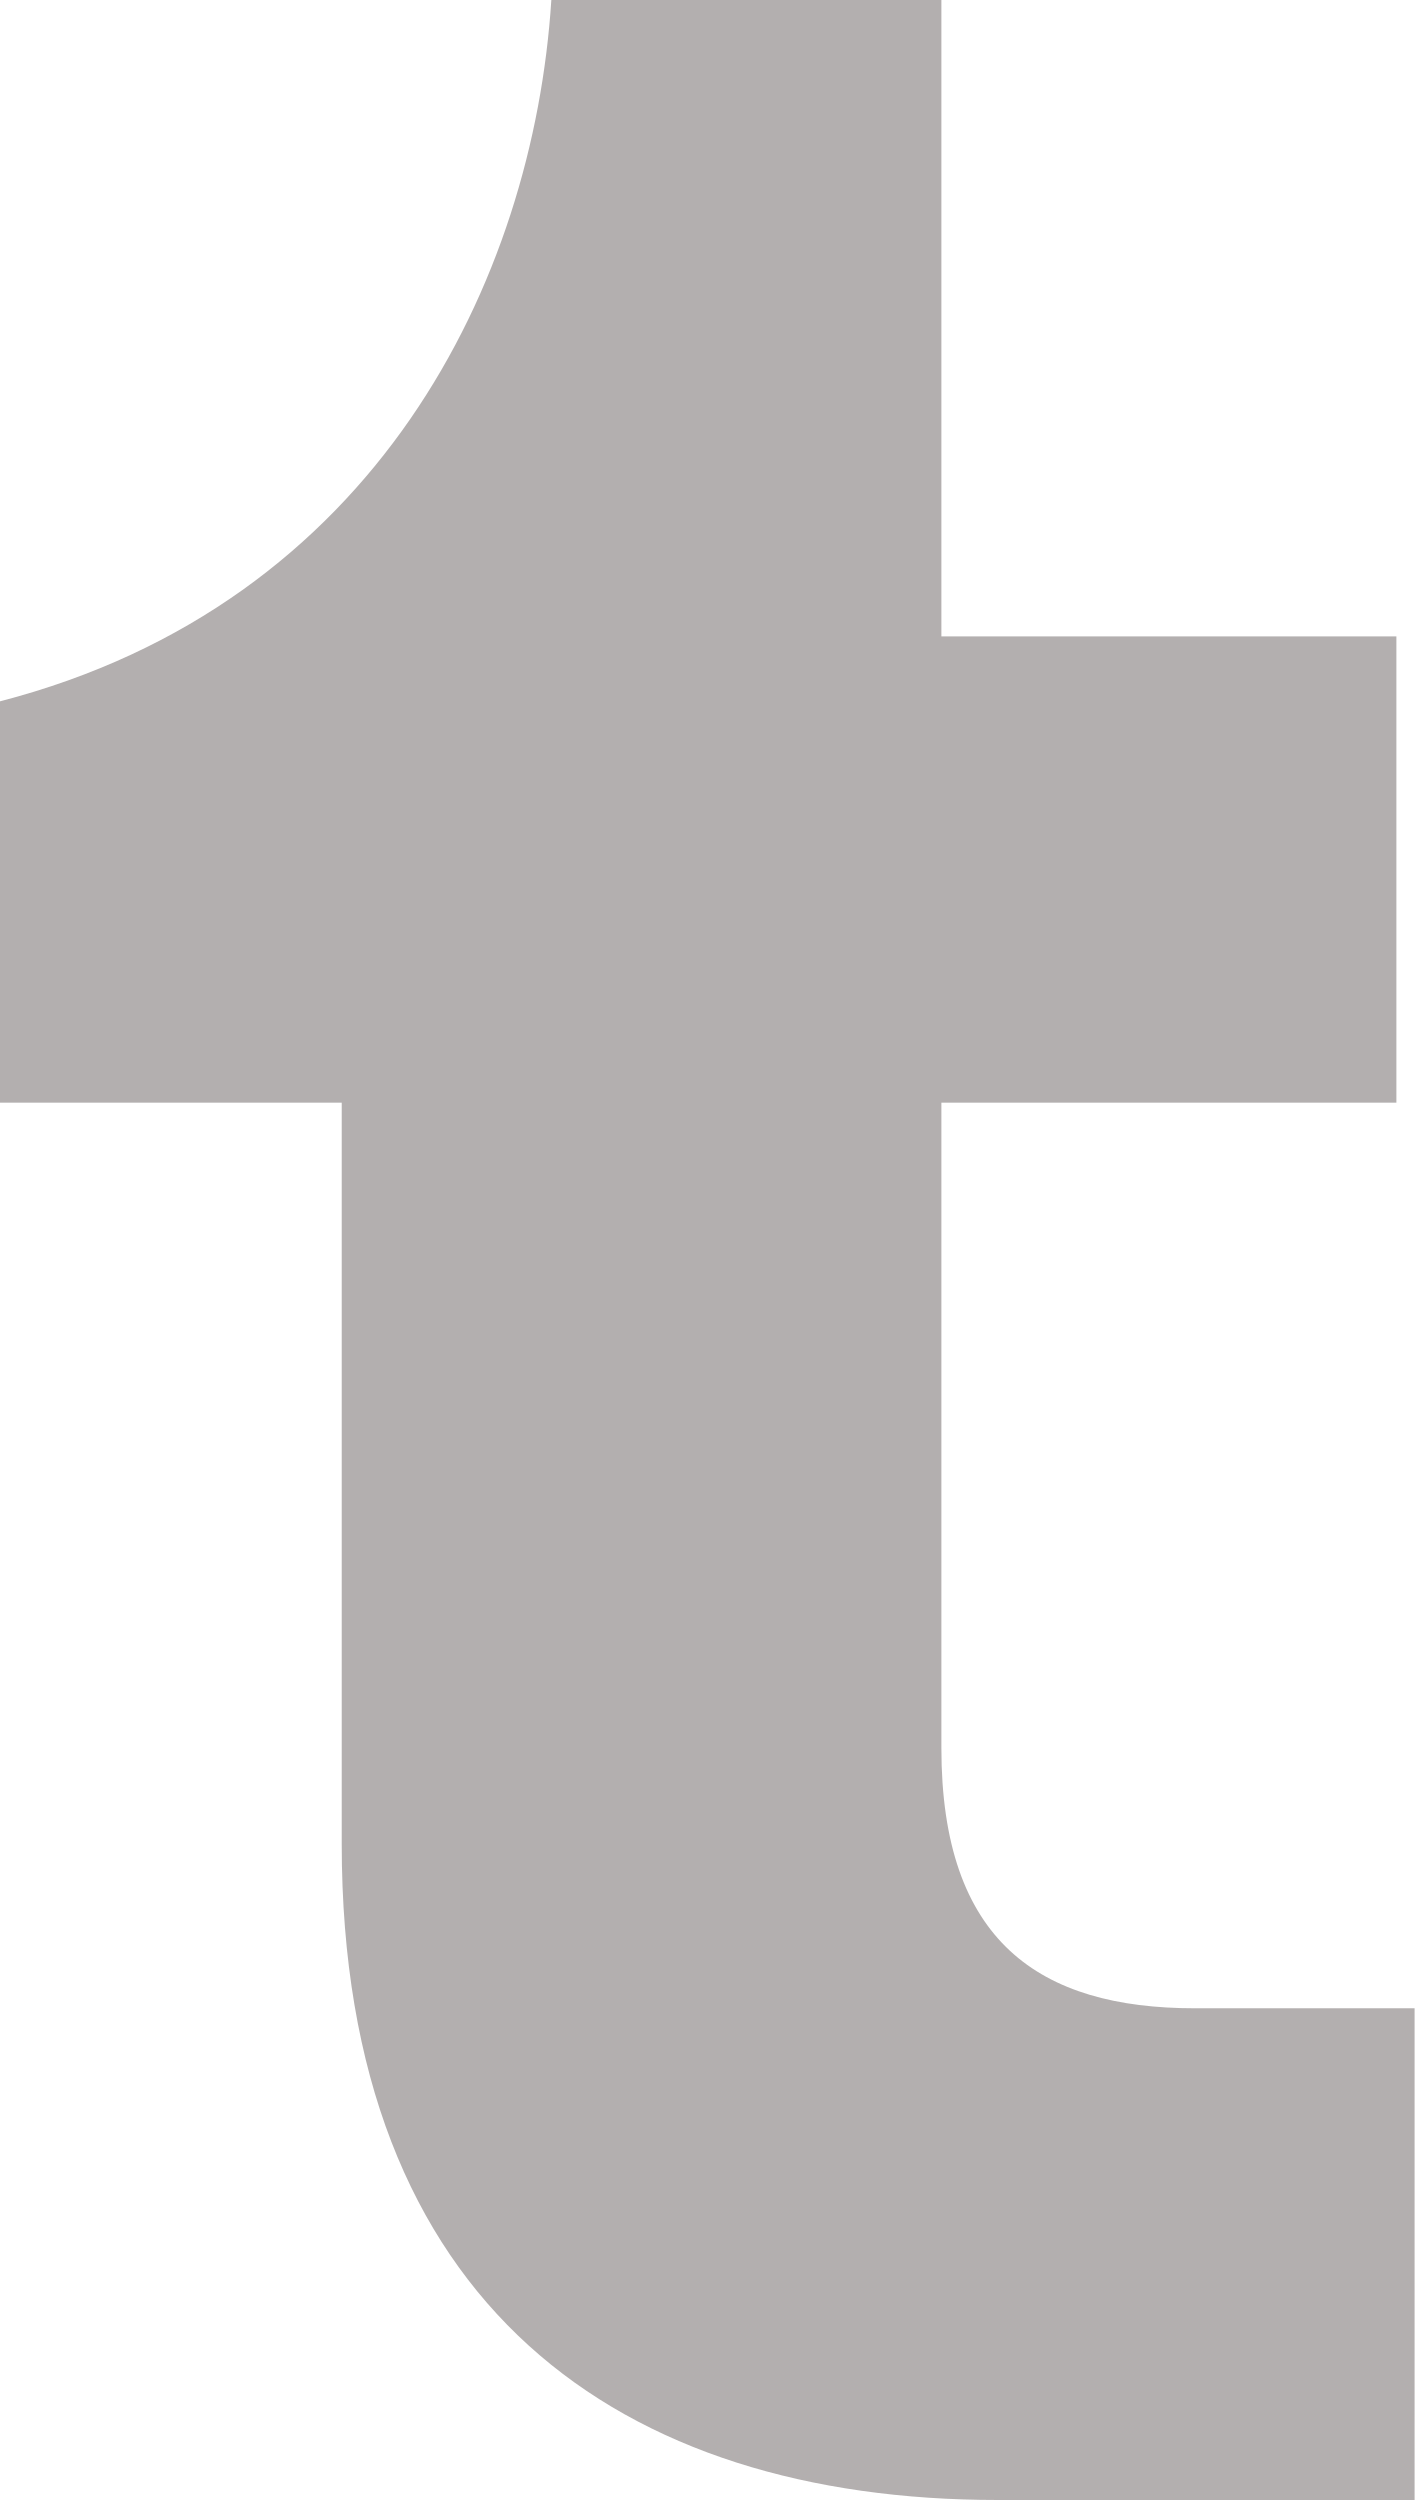
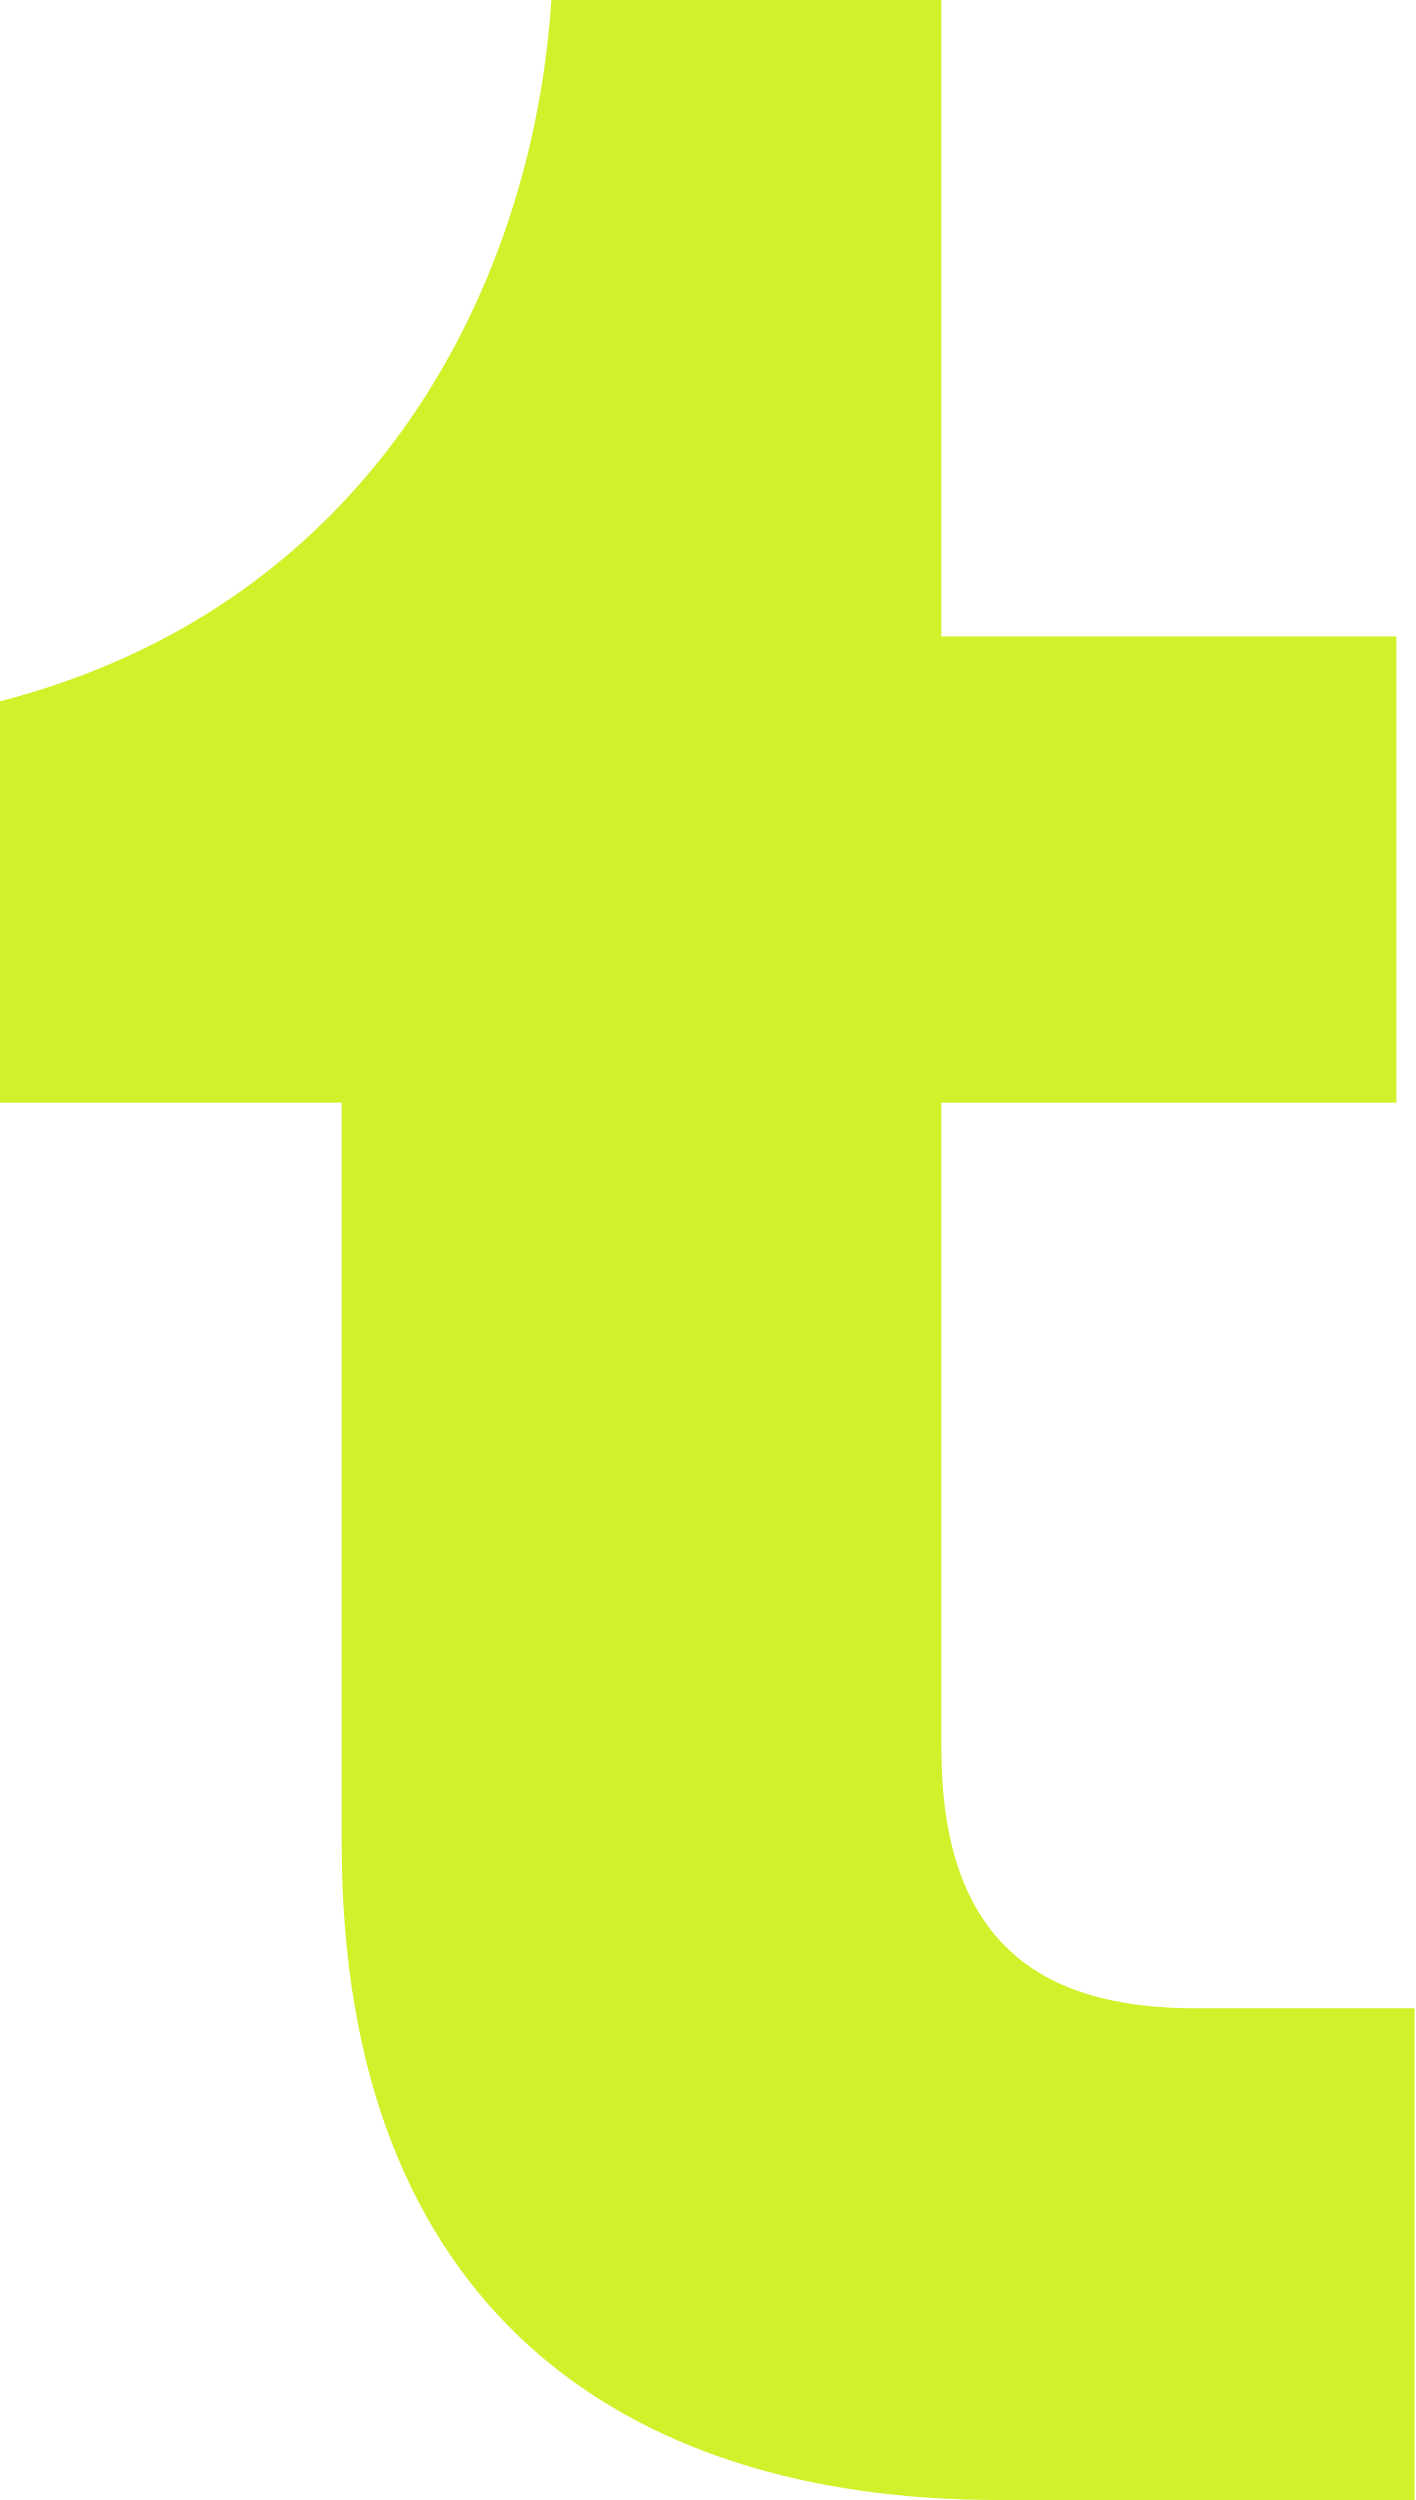
<svg xmlns="http://www.w3.org/2000/svg" viewBox="0 0 90.21 159.34">
  <g id="Layer_2" data-name="Layer 2">
    <g id="Layer_1-2" data-name="Layer 1">
-       <path fill="#b3afaf" d="M63.6,159.34c-24,0-41.82-12.33-41.82-41.82V70.28H0V44.7C24,38.48,34,17.86,35.14,0H60V40.56h29V70.28H60v41.13C60,123.74,66.25,128,76.16,128h14v31.34Z" />
+       <path fill="#D1F22A" d="M63.6,159.34c-24,0-41.82-12.33-41.82-41.82V70.28H0V44.7C24,38.48,34,17.86,35.14,0H60V40.56h29V70.28H60v41.13C60,123.74,66.25,128,76.16,128h14v31.34Z" />
    </g>
  </g>
</svg>
